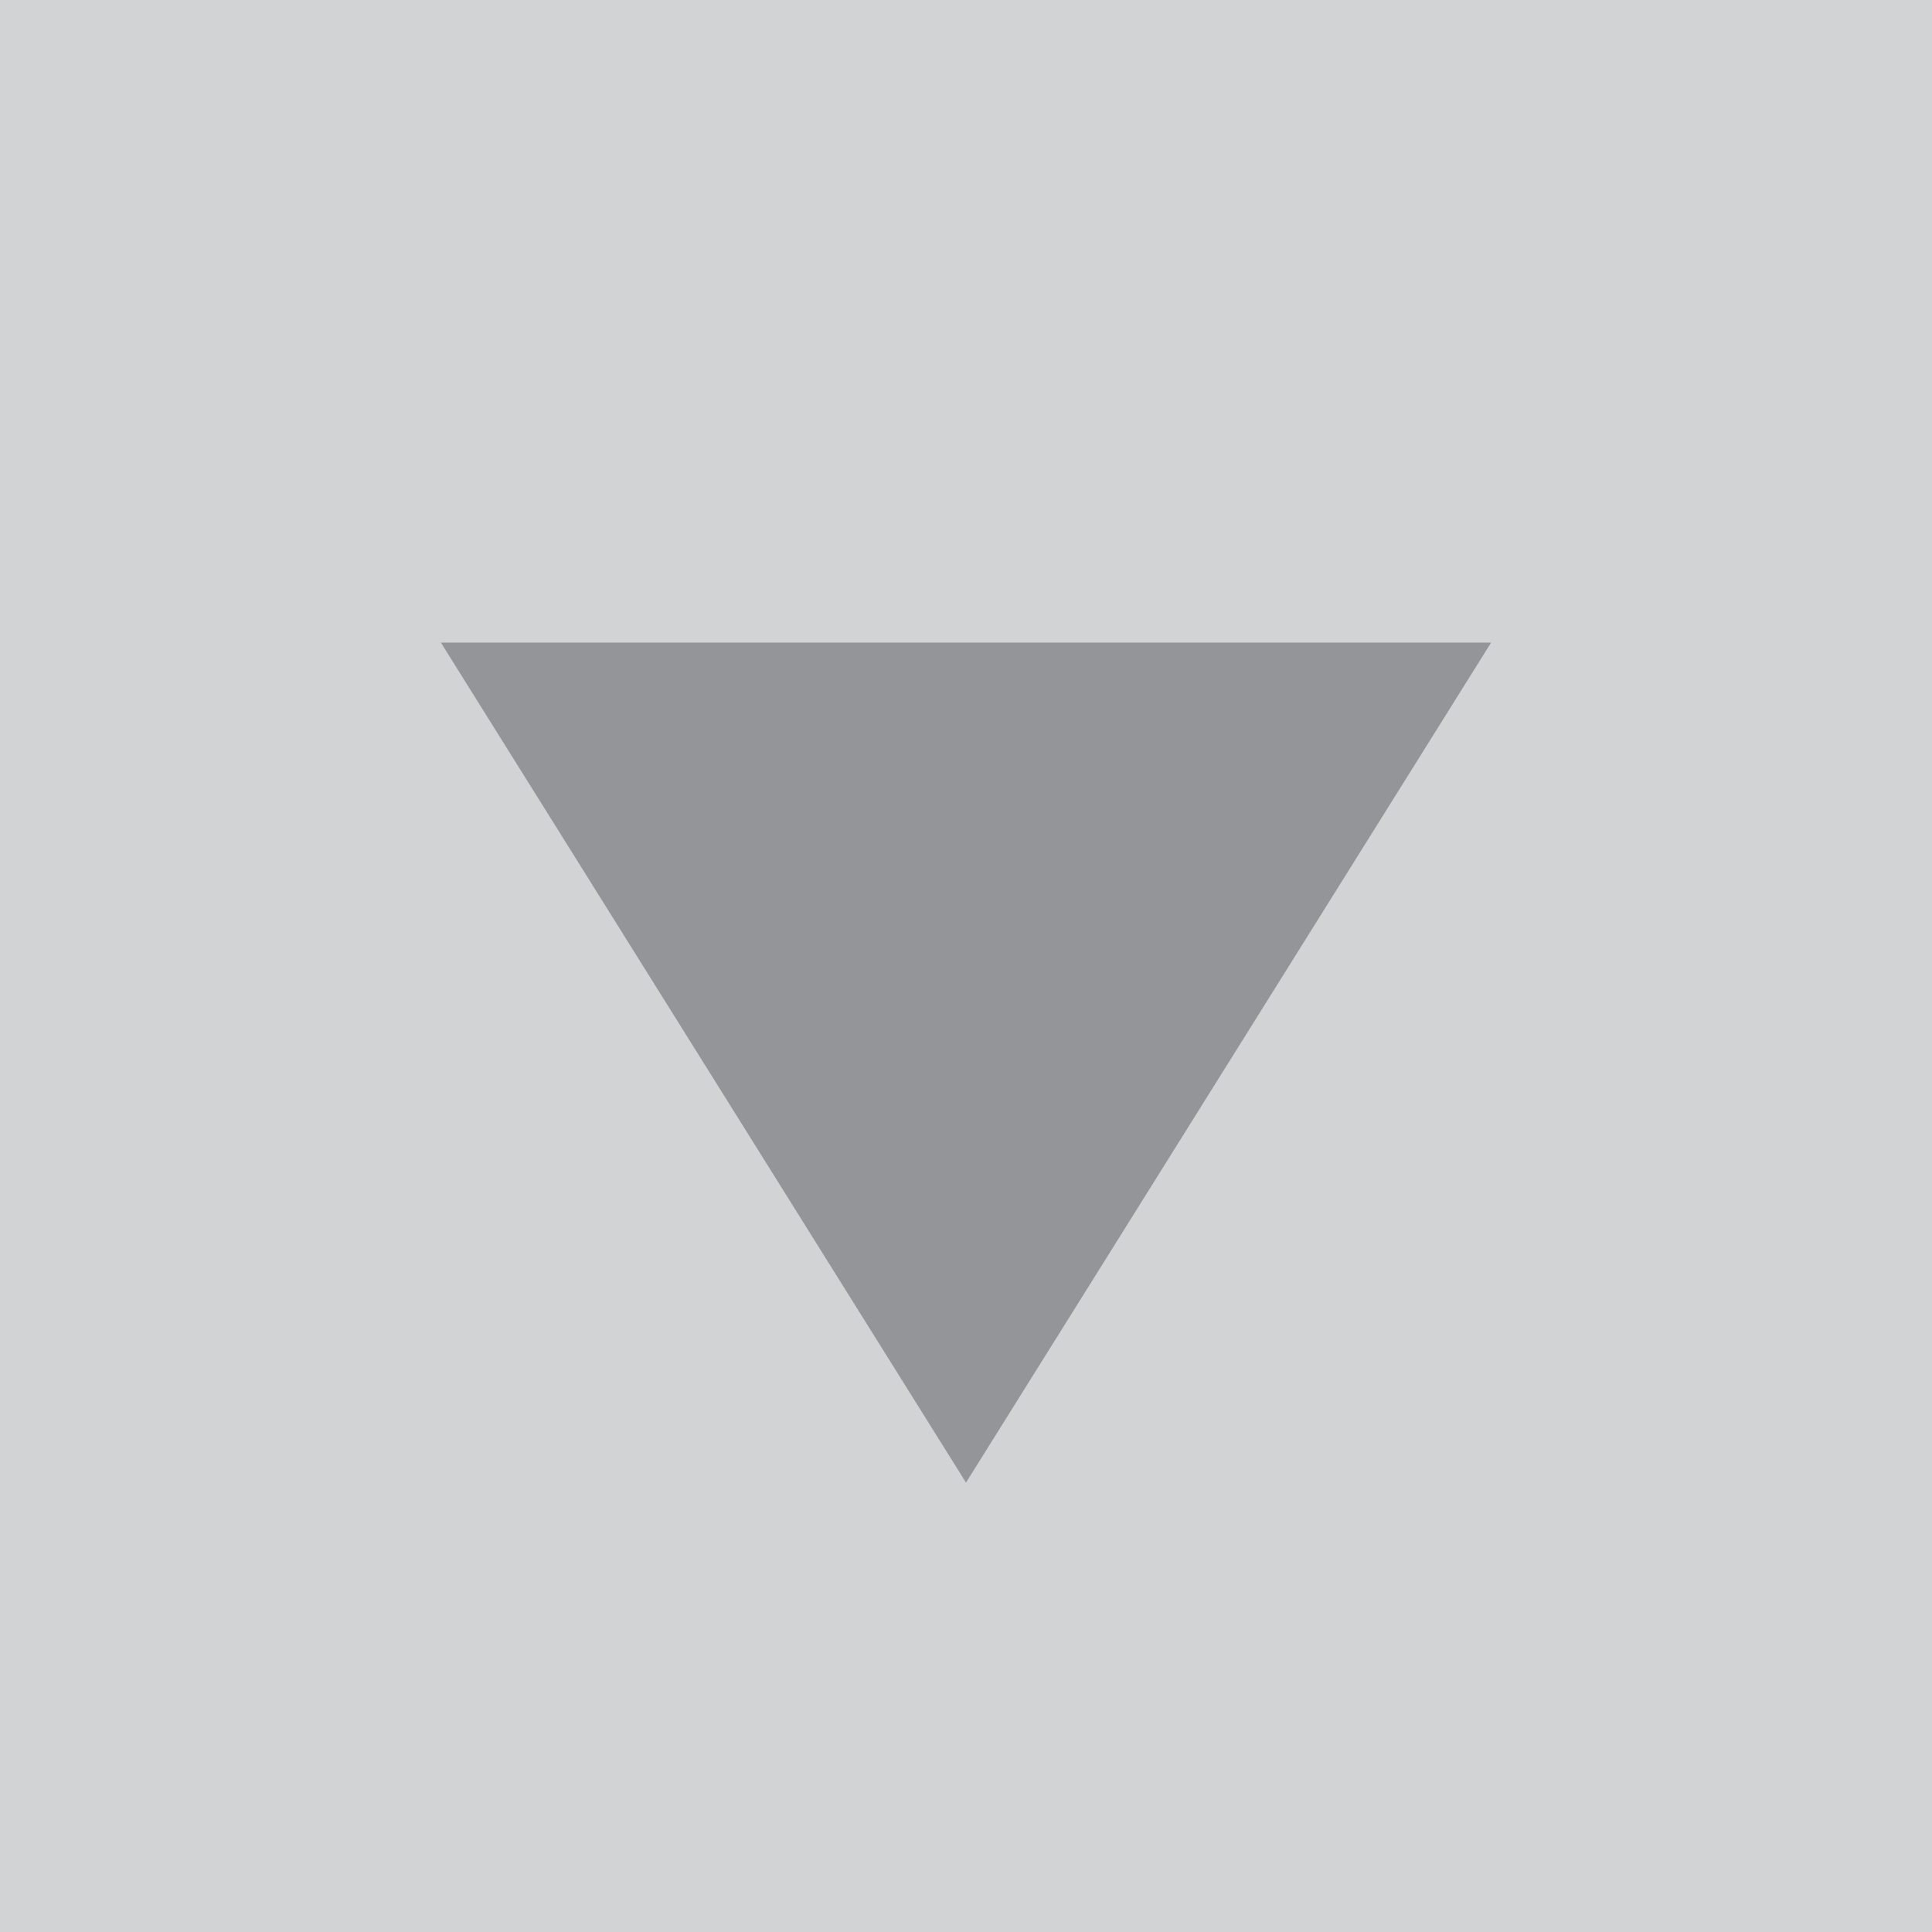
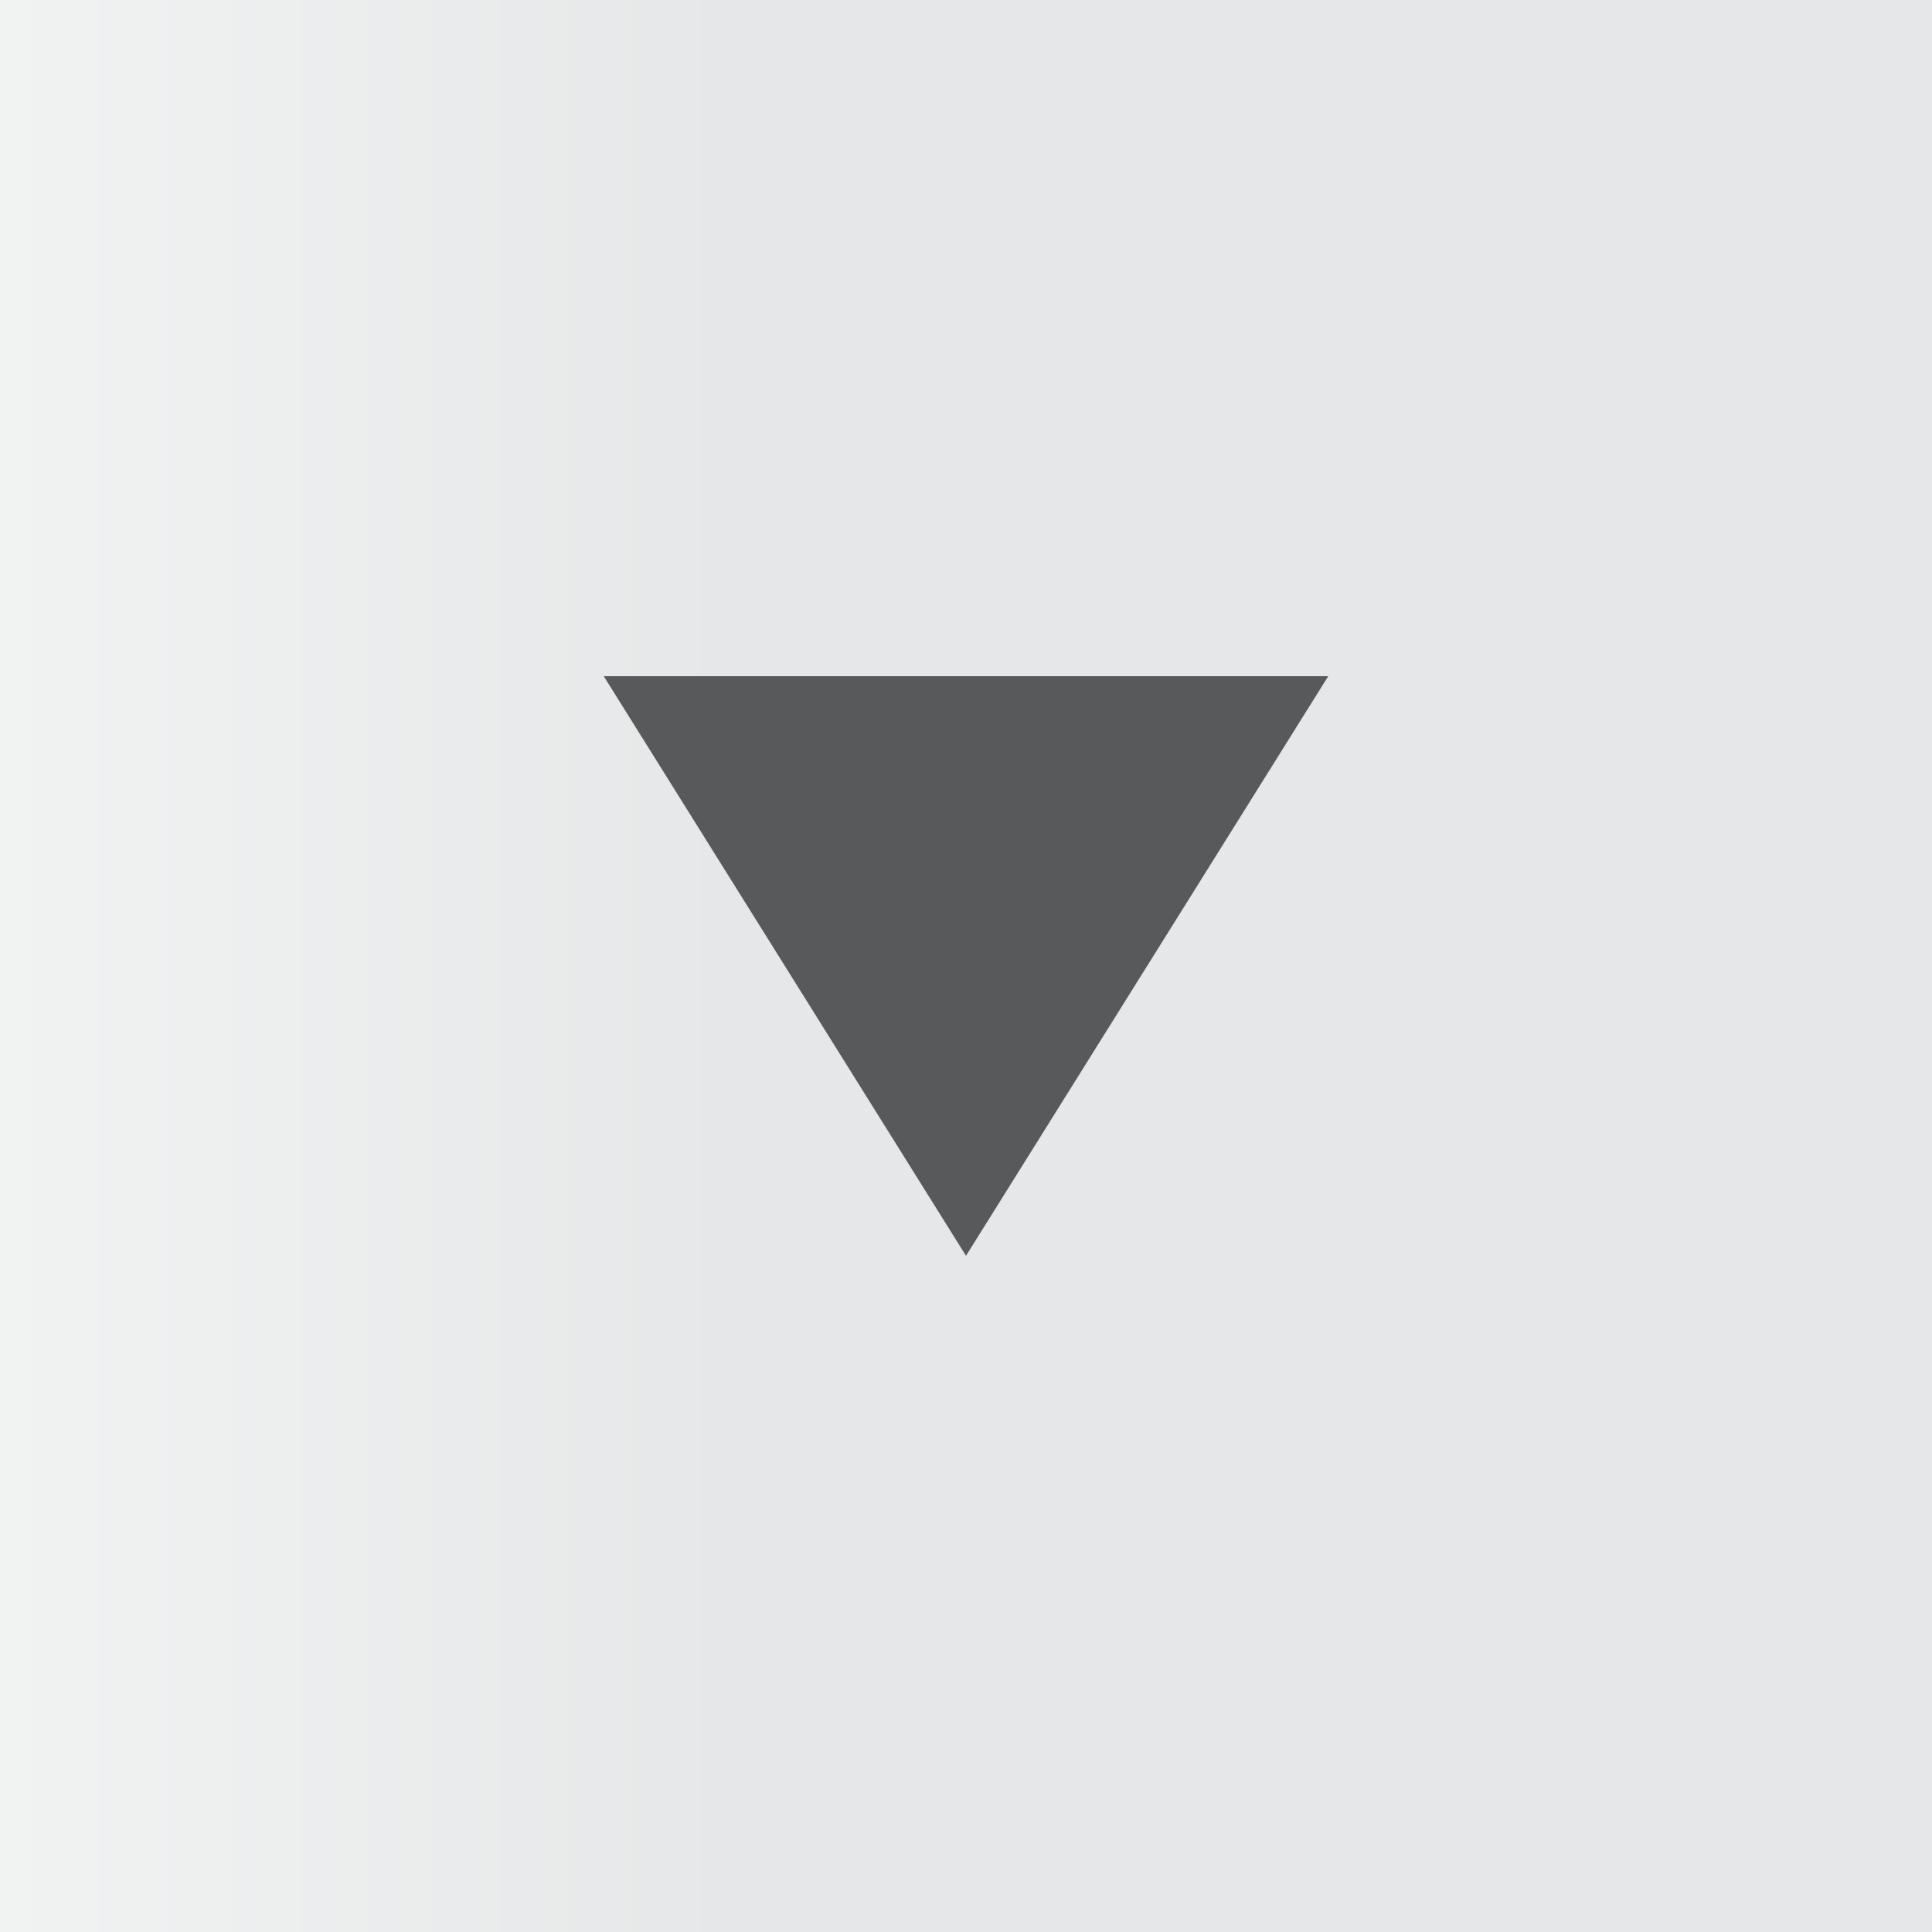
- <svg xmlns="http://www.w3.org/2000/svg" version="1.1" x="0px" y="0px" width="20px" height="20px" viewBox="0 0 20 20" enable-background="new 0 0 20 20" xml:space="preserve">
+ <svg xmlns="http://www.w3.org/2000/svg" version="1.1" x="0px" y="0px" width="16px" height="16px" viewBox="0 0 16 16" enable-background="new 0 0 16 16" xml:space="preserve">
  <defs>
</defs>
-   <rect fill="#D1D3D4" width="20" height="20" />
-   <polygon fill="#939598" points="4.564,6.652 10,15.348 15.436,6.652 " />
+   <rect fill="#E6E7E8" width="16" height="16" />
+   <linearGradient id="SVGID_1_" gradientUnits="userSpaceOnUse" x1="47.667" y1="-3.199" x2="63.667" y2="-3.199" gradientTransform="matrix(-1 0 0 -1 63.667 4.8008)">
+     <stop offset="0.62" style="stop-color:#E6E7E8" />
+     <stop offset="1" style="stop-color:#F1F2F2" />
+   </linearGradient>
+   <rect fill="url(#SVGID_1_)" width="16" height="16" />
+   <polygon fill="#58595B" points="5,5.6 8,10.4 11,5.6 " />
</svg>
